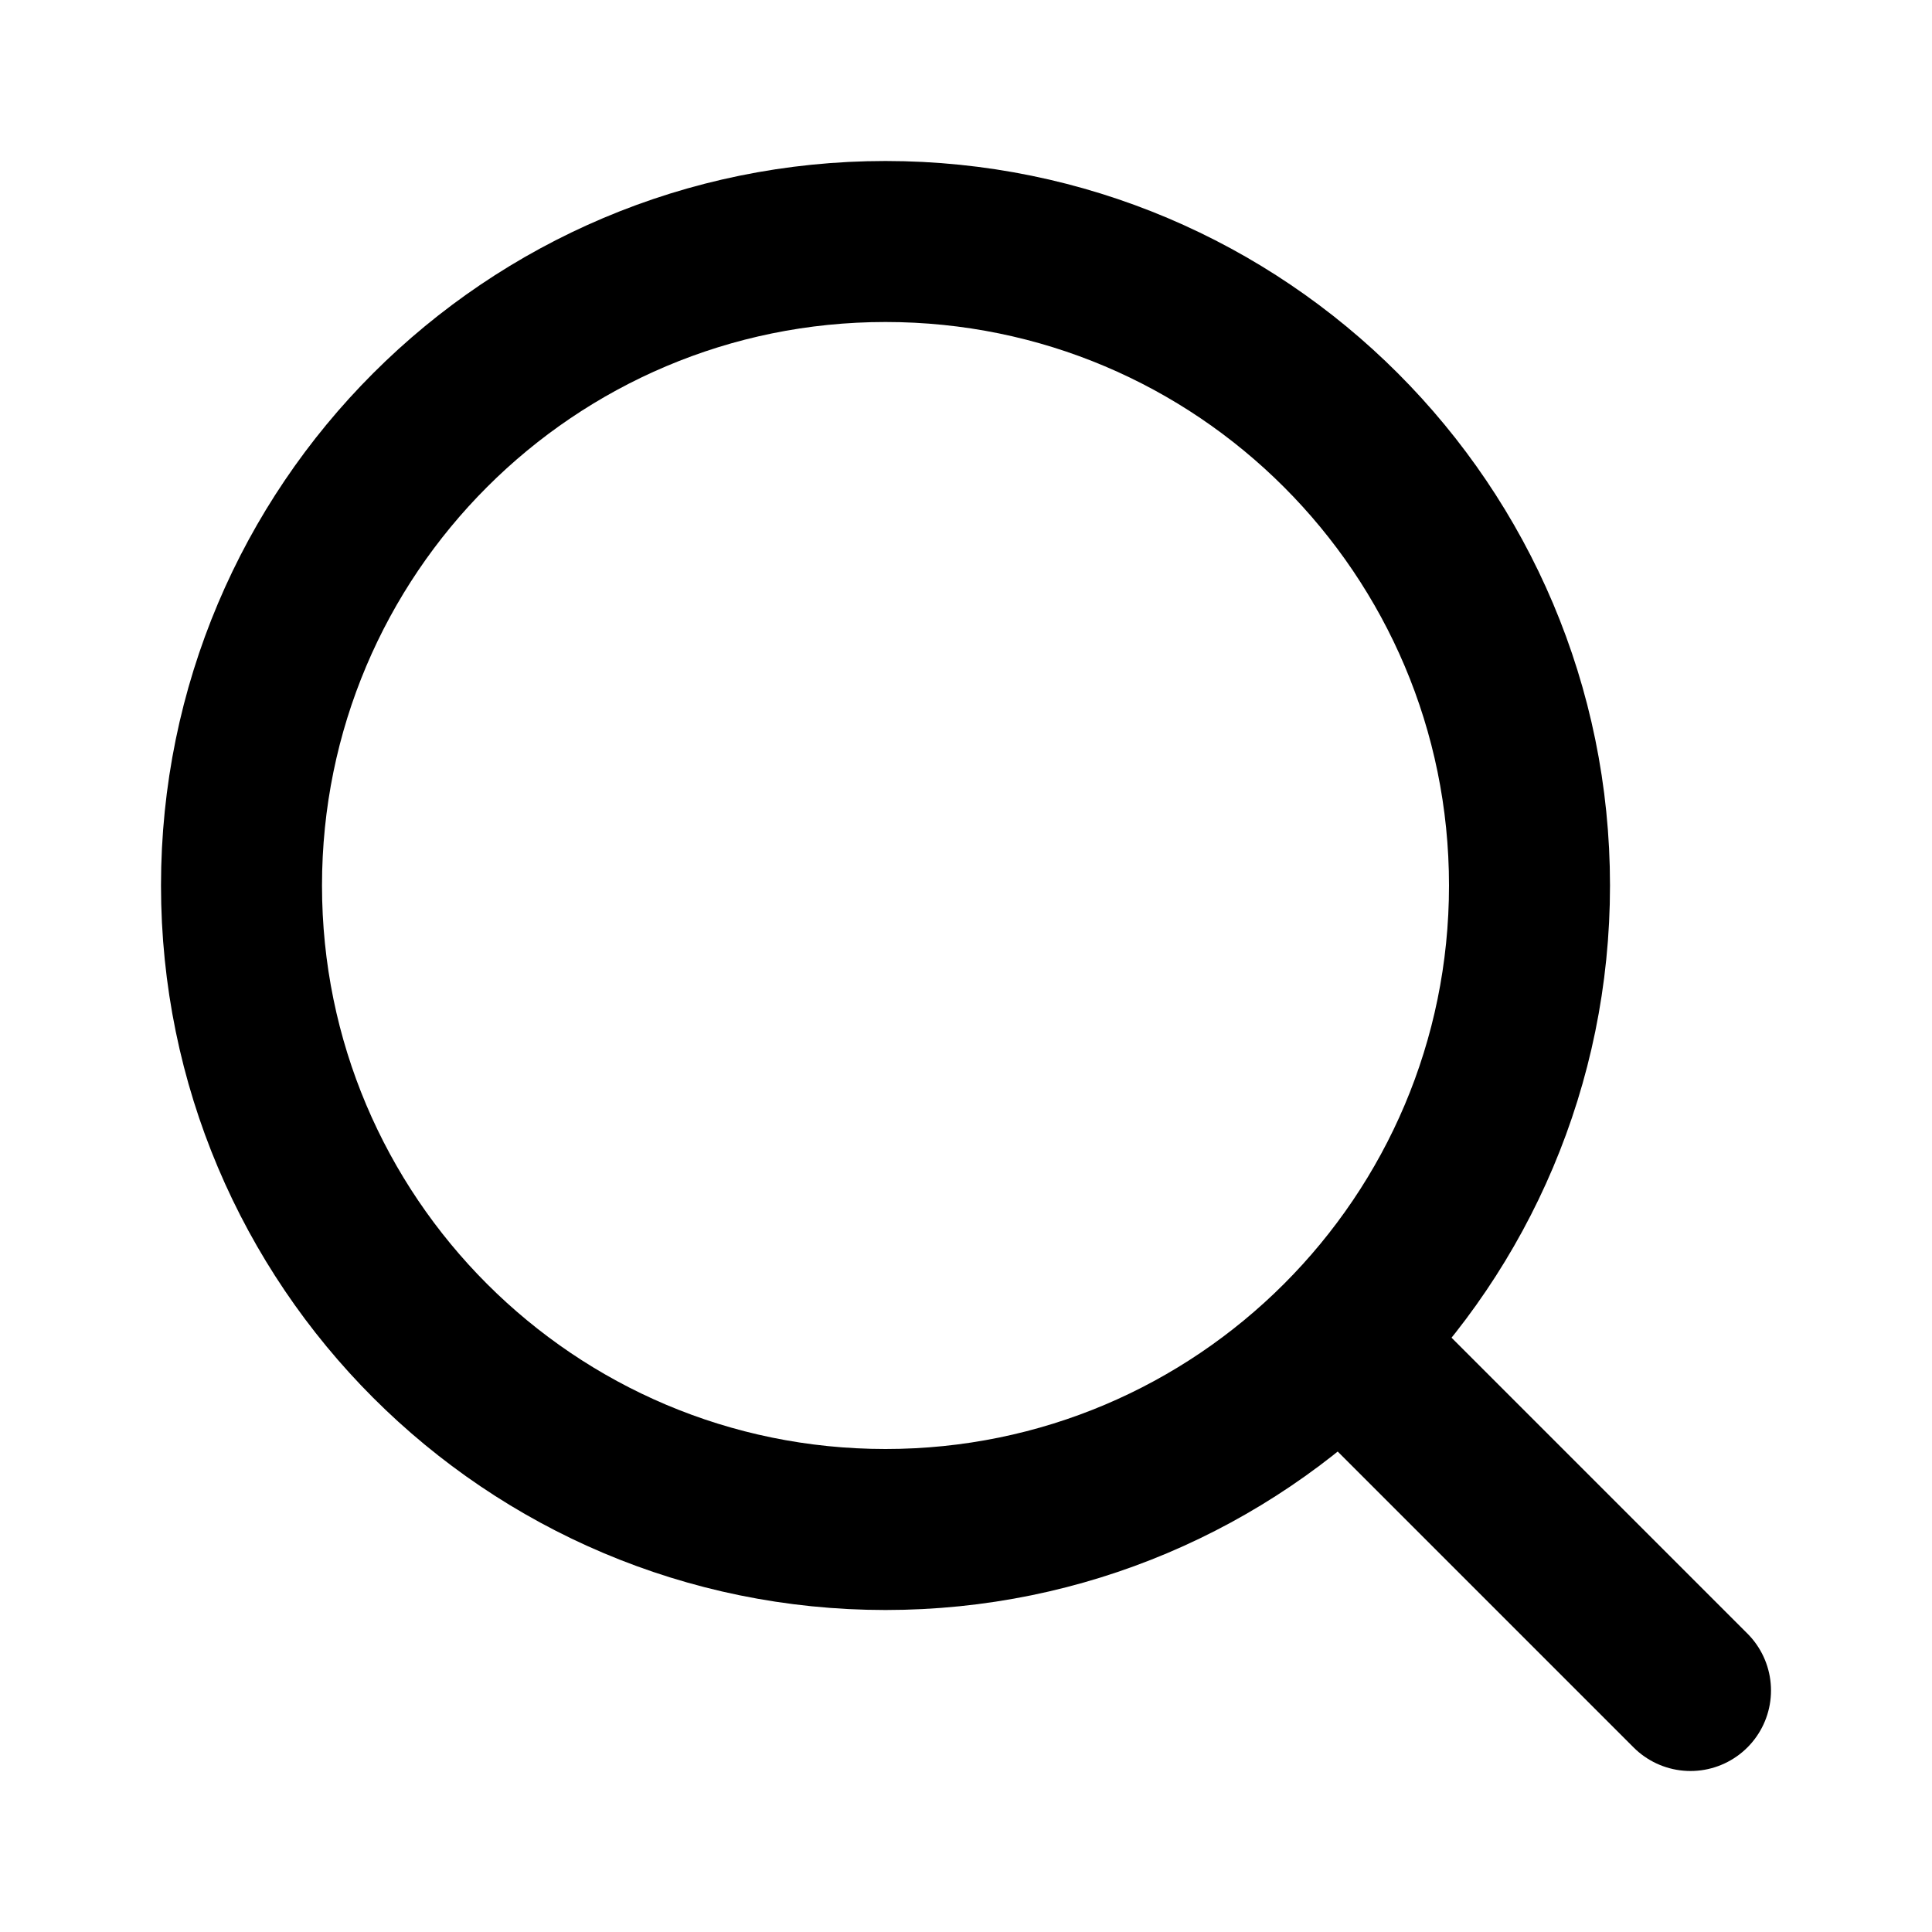
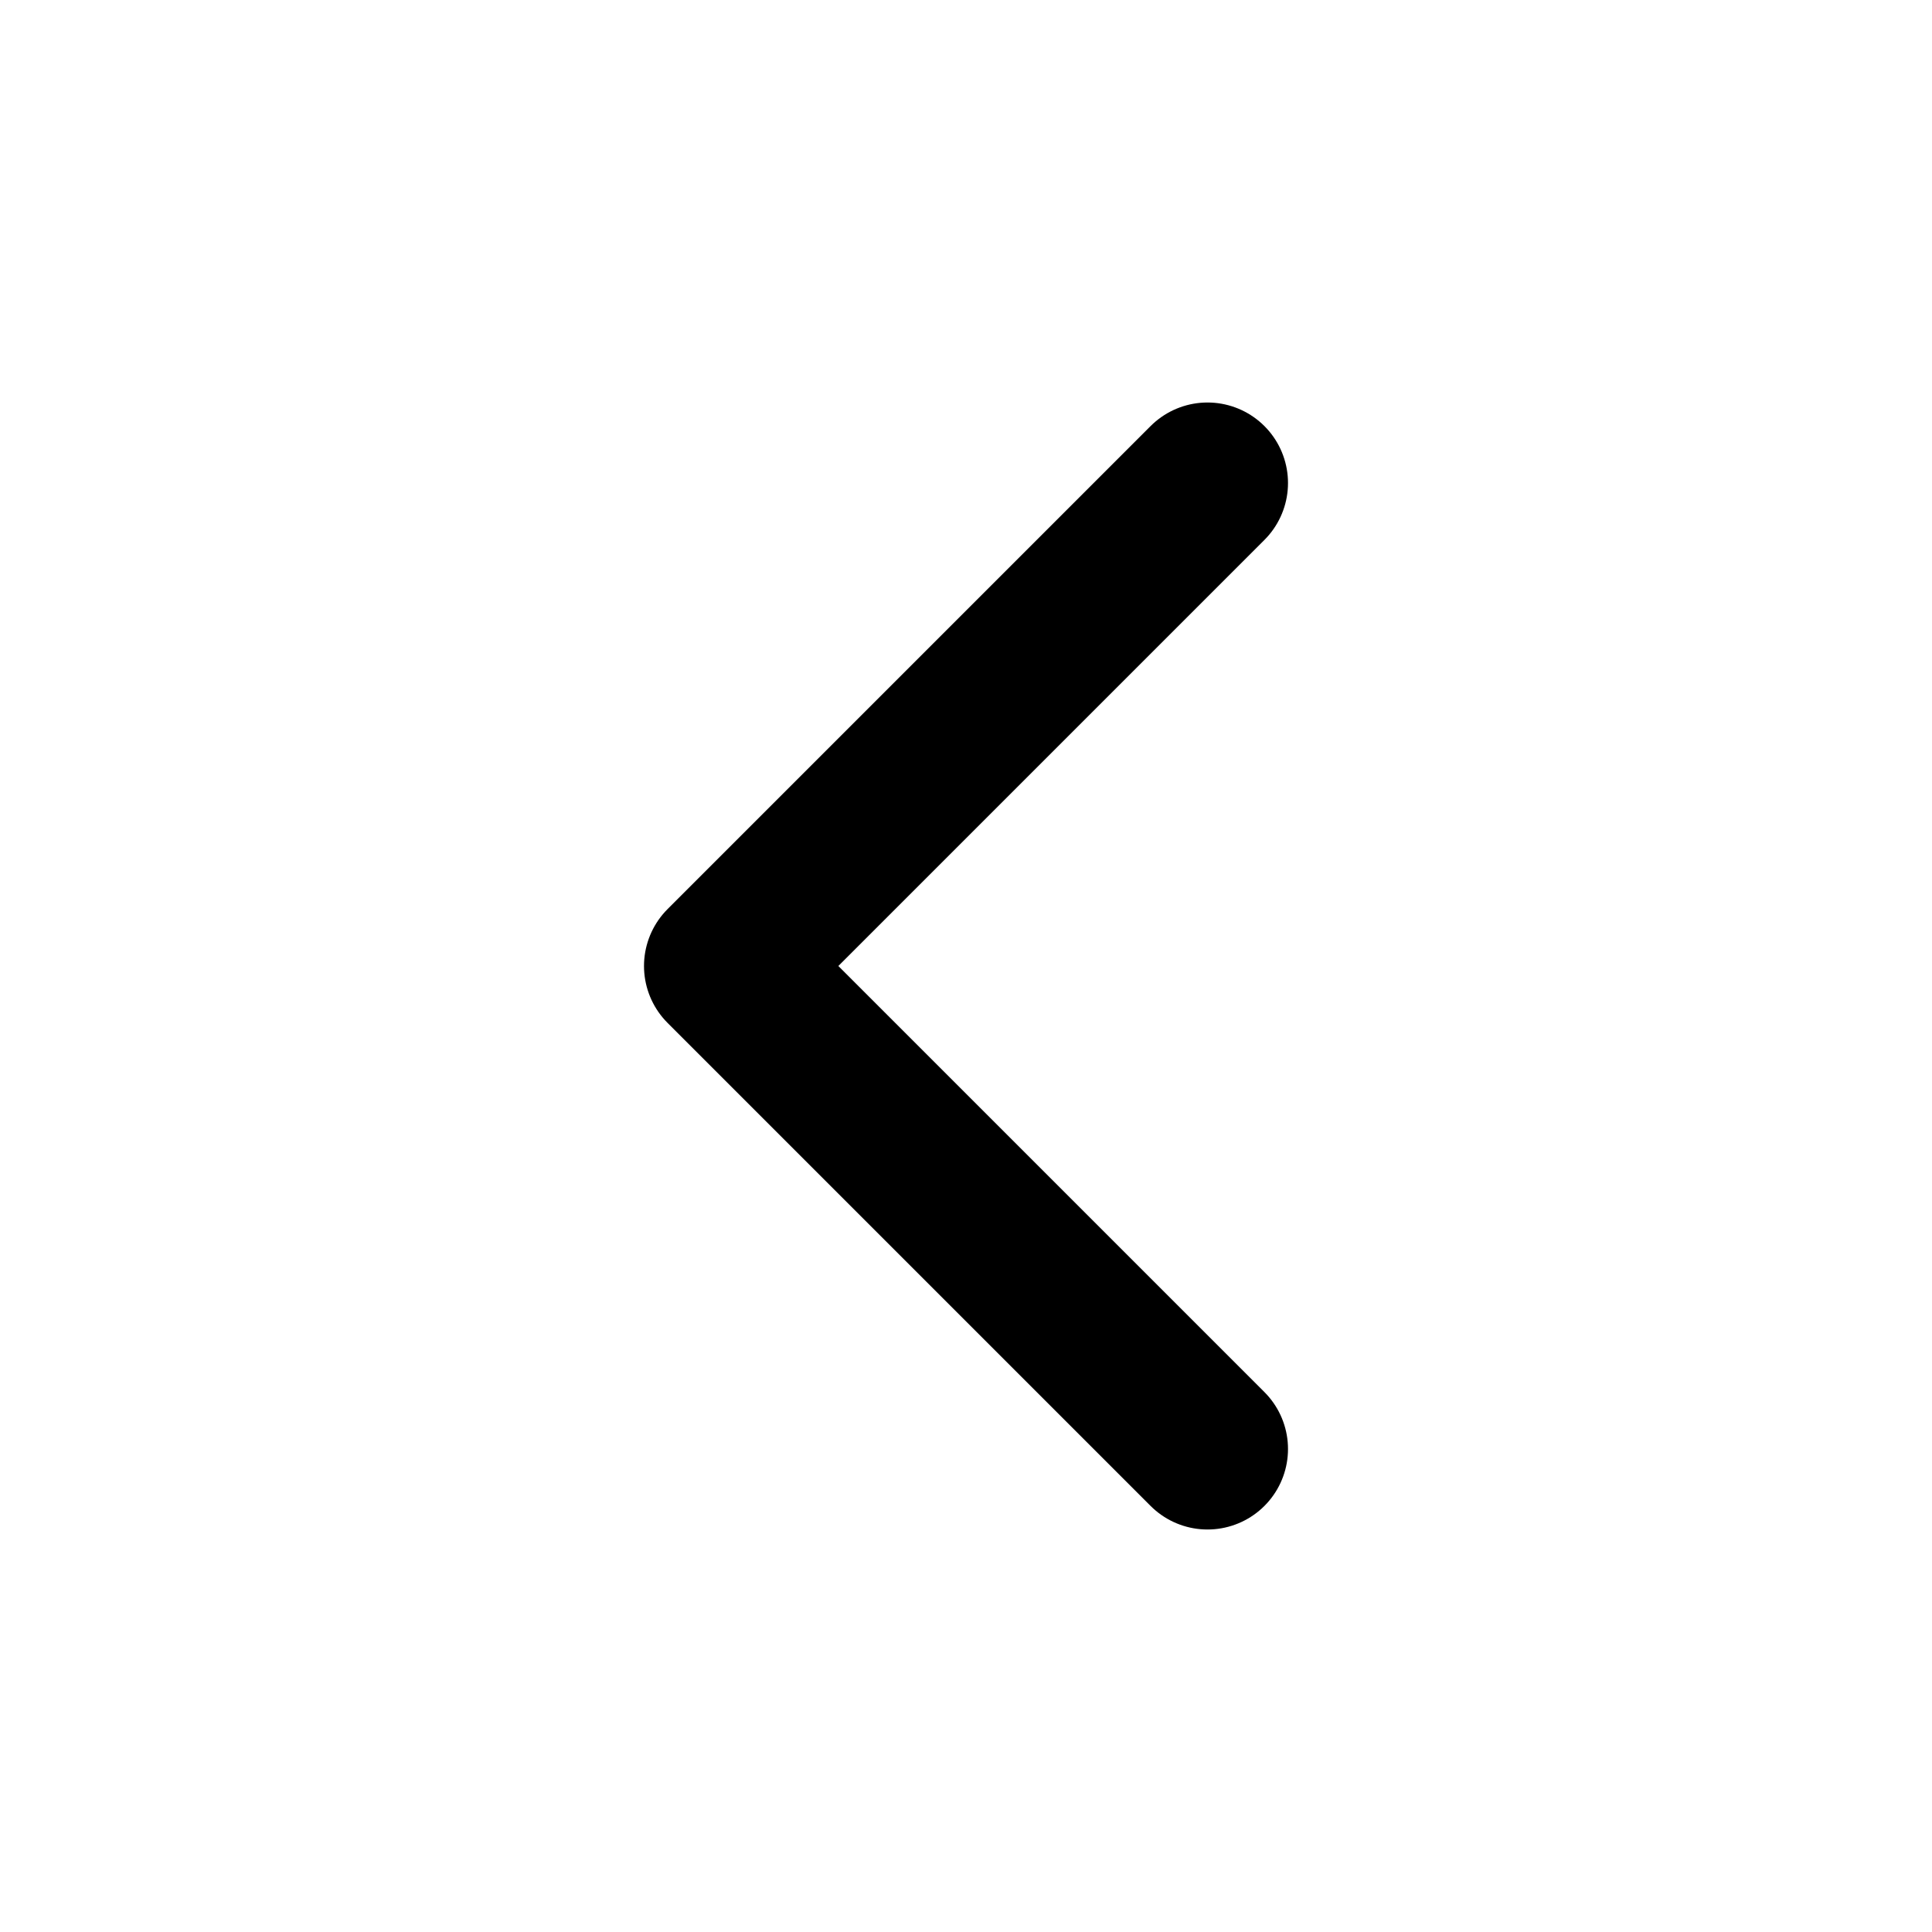
<svg xmlns="http://www.w3.org/2000/svg" width="24" height="24" viewBox="0 0 24 24" fill="none" stroke="currentColor" stroke-width="2" stroke-linecap="round" stroke-linejoin="round">
-   <circle cx="11" cy="11" r="8" />
-   <path d="m21 21-4.3-4.3" />
+   <path d="m15 18-6-6 6-6" />
</svg>
